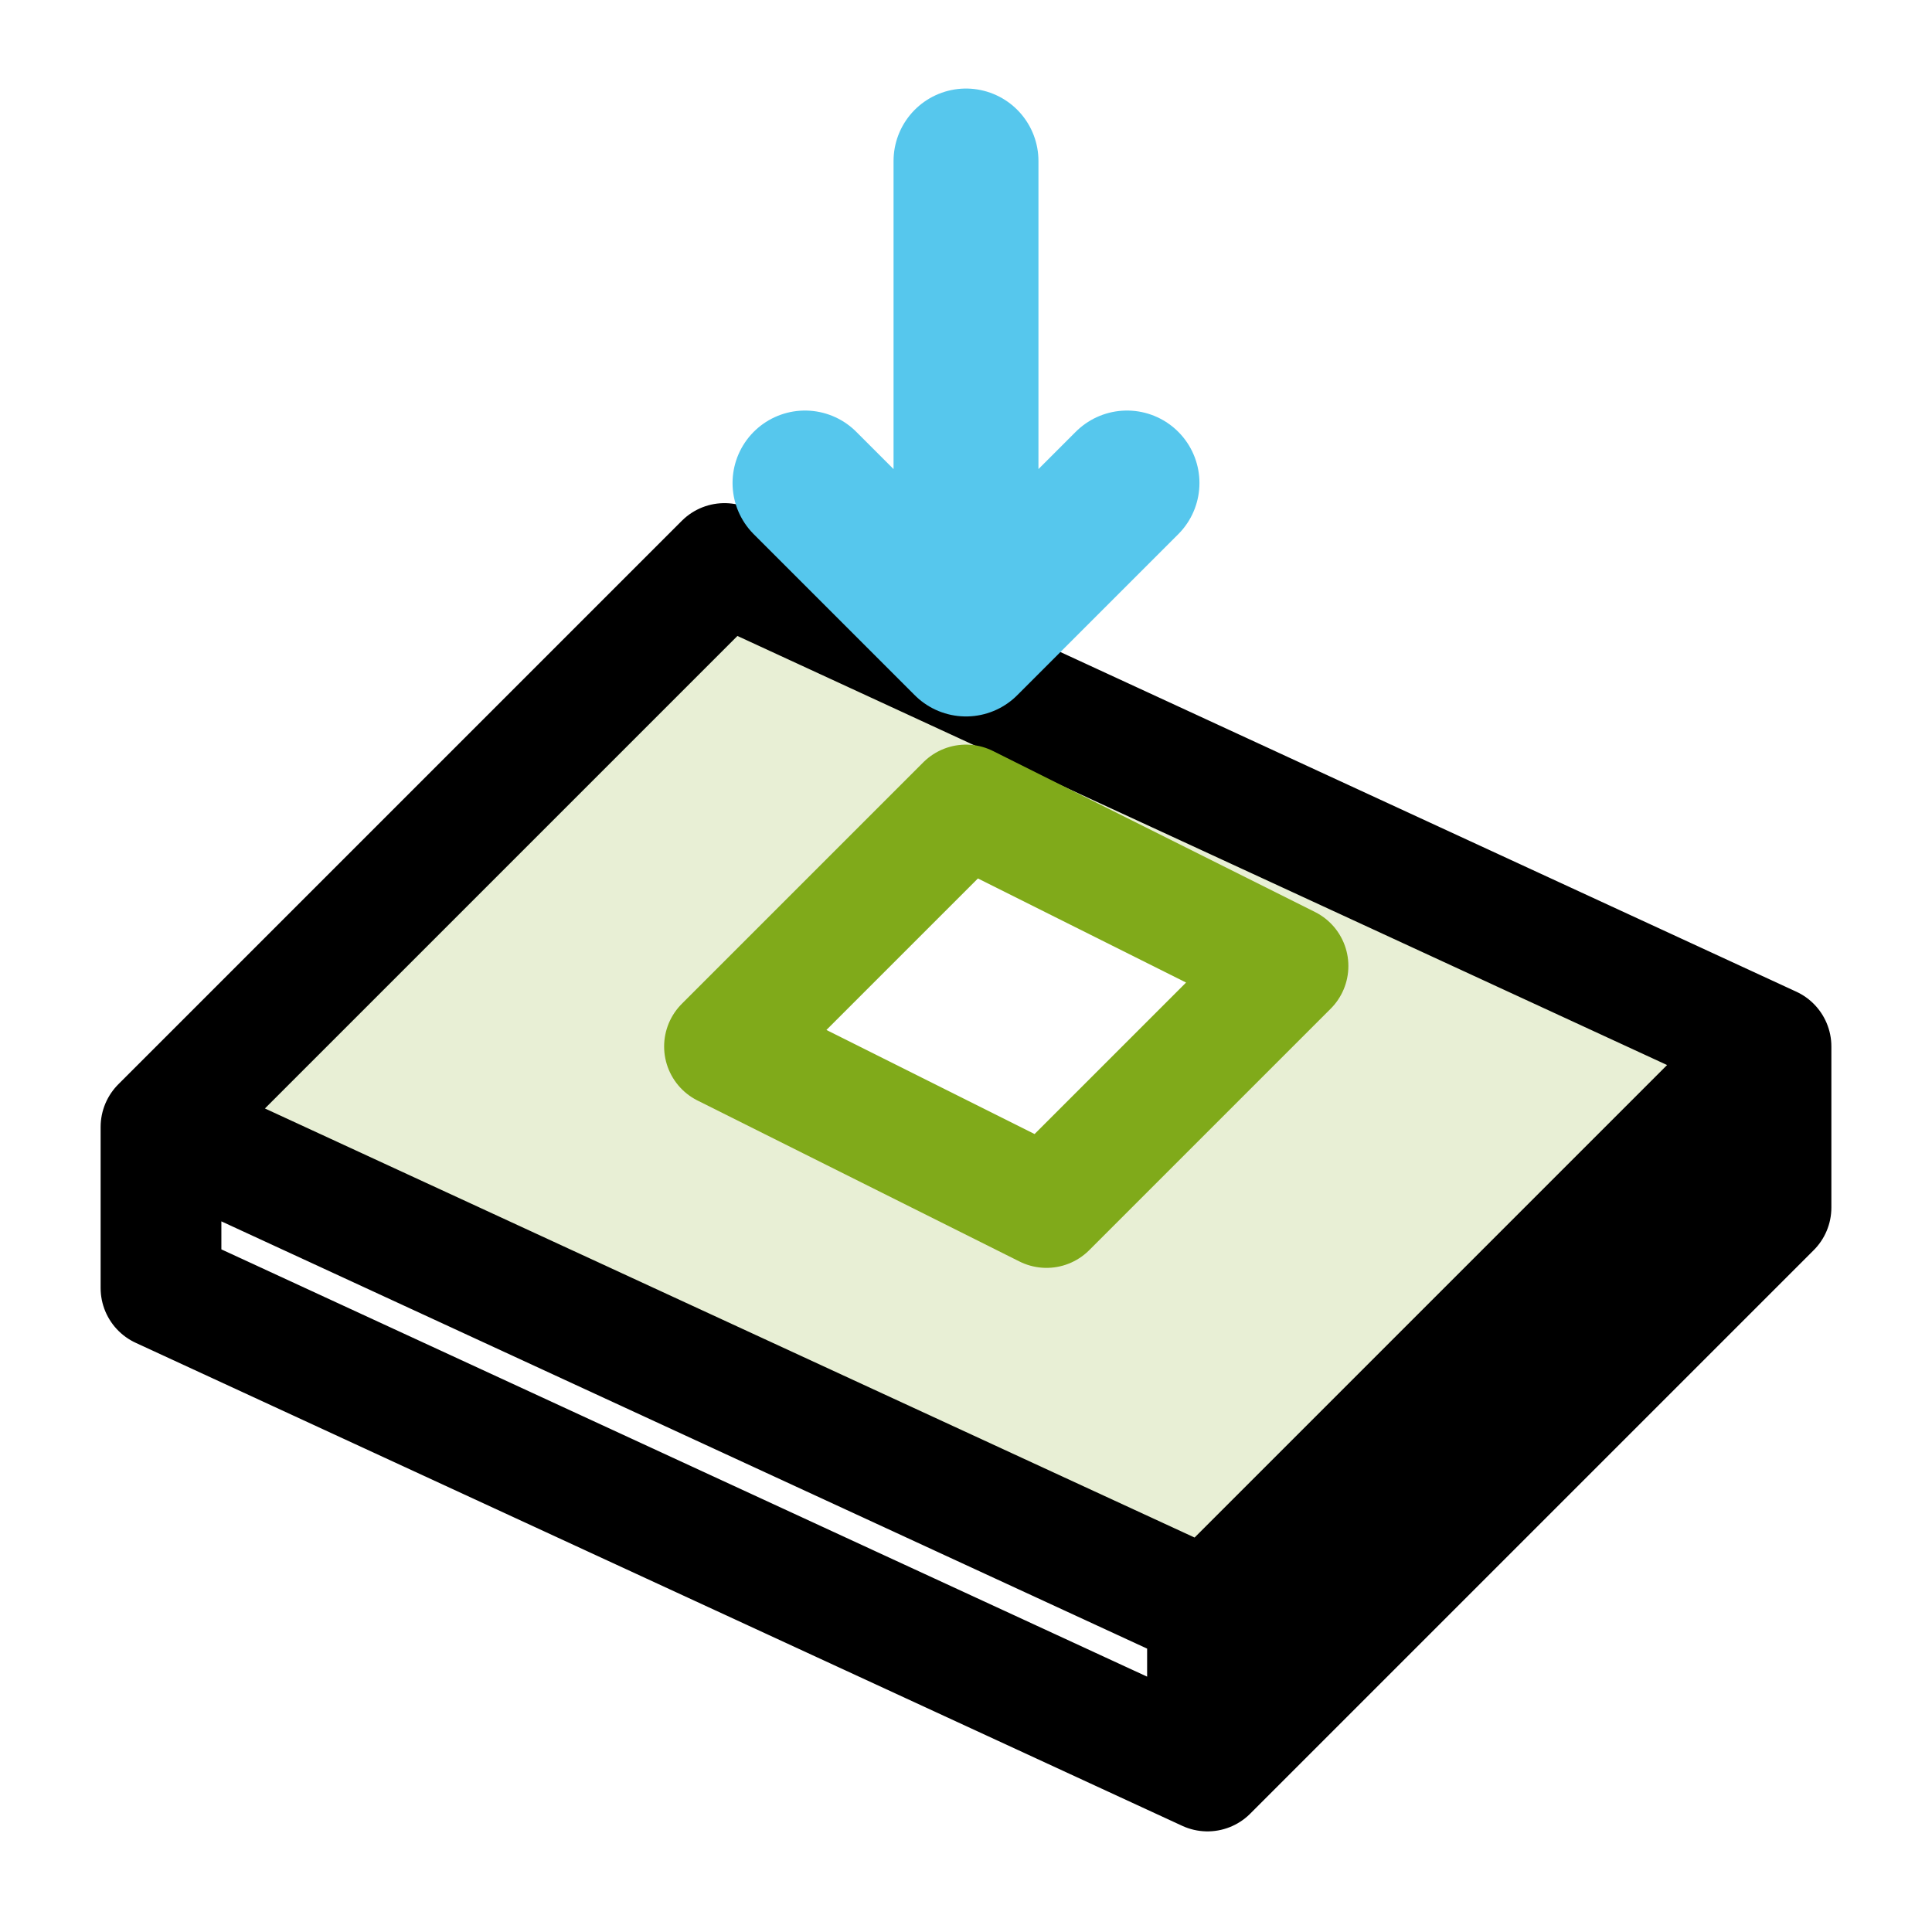
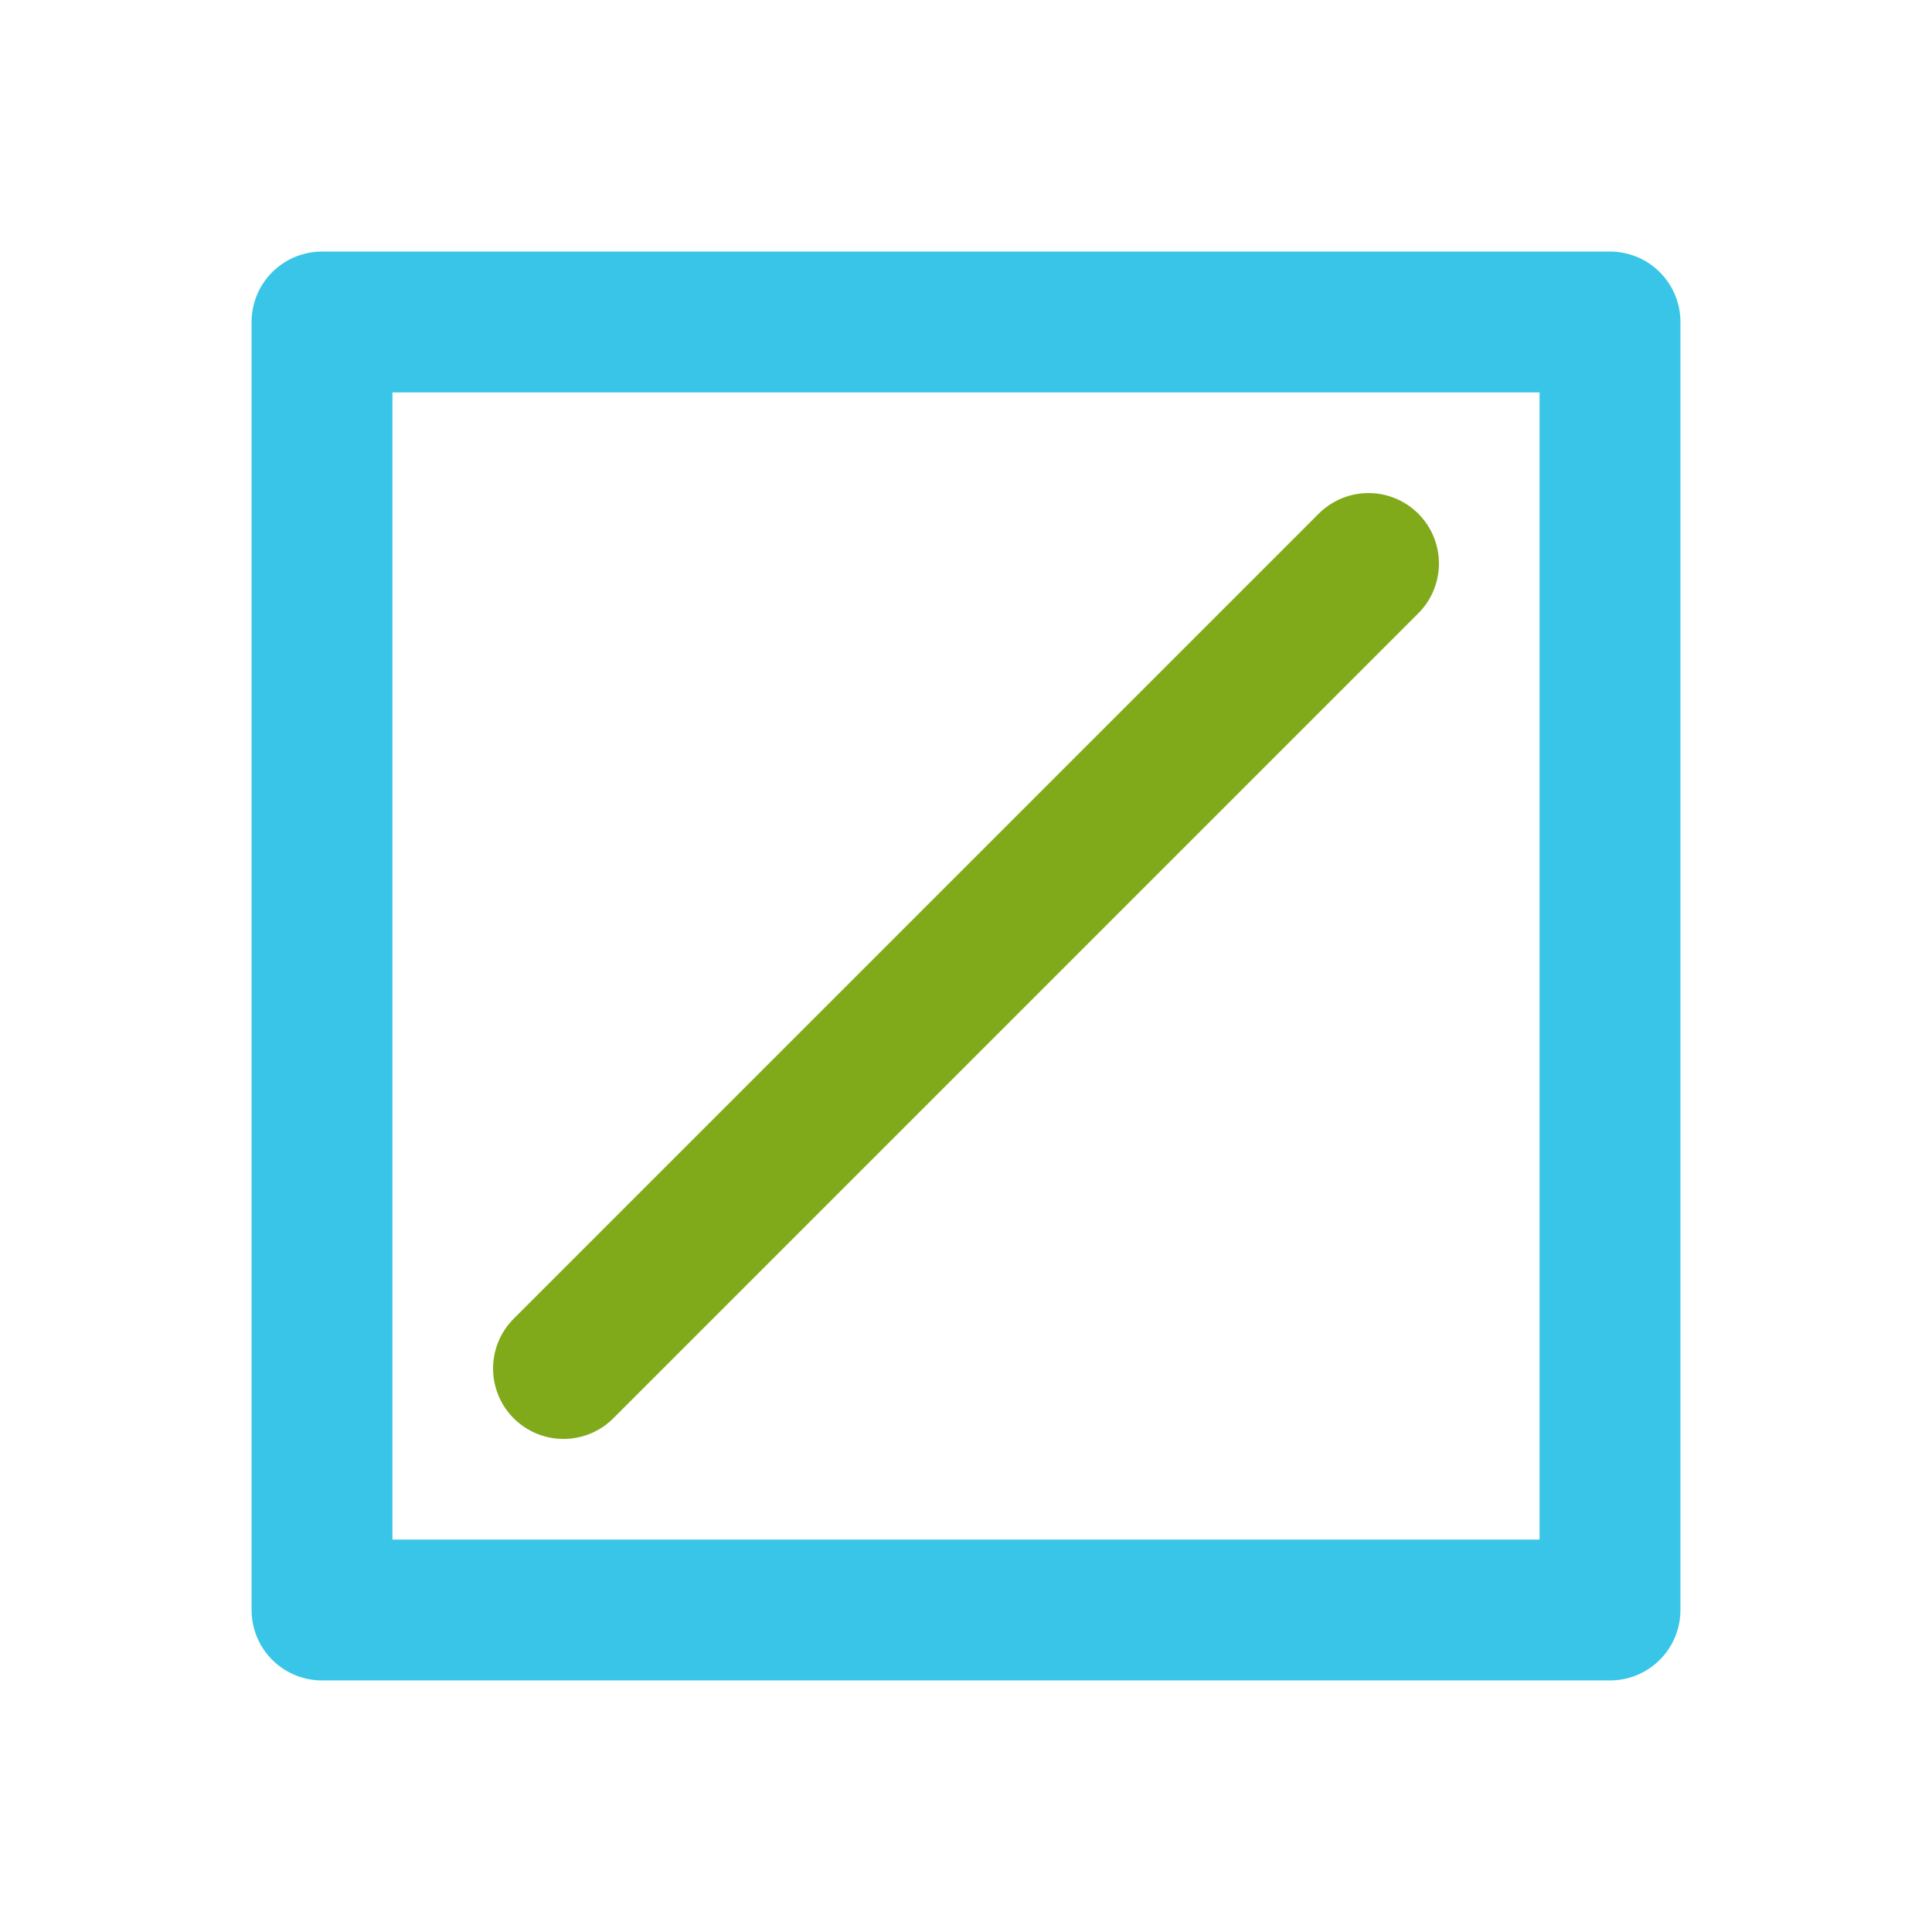
- <svg xmlns="http://www.w3.org/2000/svg" viewBox="0 0 24 24">
-   <path d="m2 14 7-7 13 6-7 7Z m7-1 4 2 3-3-4-2Z" fill="#80aa1a" fill-opacity=".18" fill-rule="evenodd" />
-   <g fill="none" stroke="currentColor" stroke-width="1.5" stroke-linejoin="round" stroke-linecap="round">
-     <path d="m2 14 7-7 13 6-7 7Zm0 0v2l13 6 7-7v-2M15 20v2" />
-     <path d="m9 13 4 2 3-3-4-2Z" stroke="#80aa1a" />
-     <path d="M12 2v6m-2-2 2 2 2-2" stroke="#56c7ed" stroke-width="1.8" />
+ <svg xmlns="http://www.w3.org/2000/svg" viewBox="0 0 24 24" role="img" aria-labelledby="title">
+   <g fill="none" stroke-width="1.75" stroke-linecap="round" stroke-linejoin="round">
+     <rect x="4" y="4" width="16" height="16" stroke="#39C5E8" />
+     <path d="M7 17L17 7" stroke="#80AA1A" />
  </g>
</svg>
